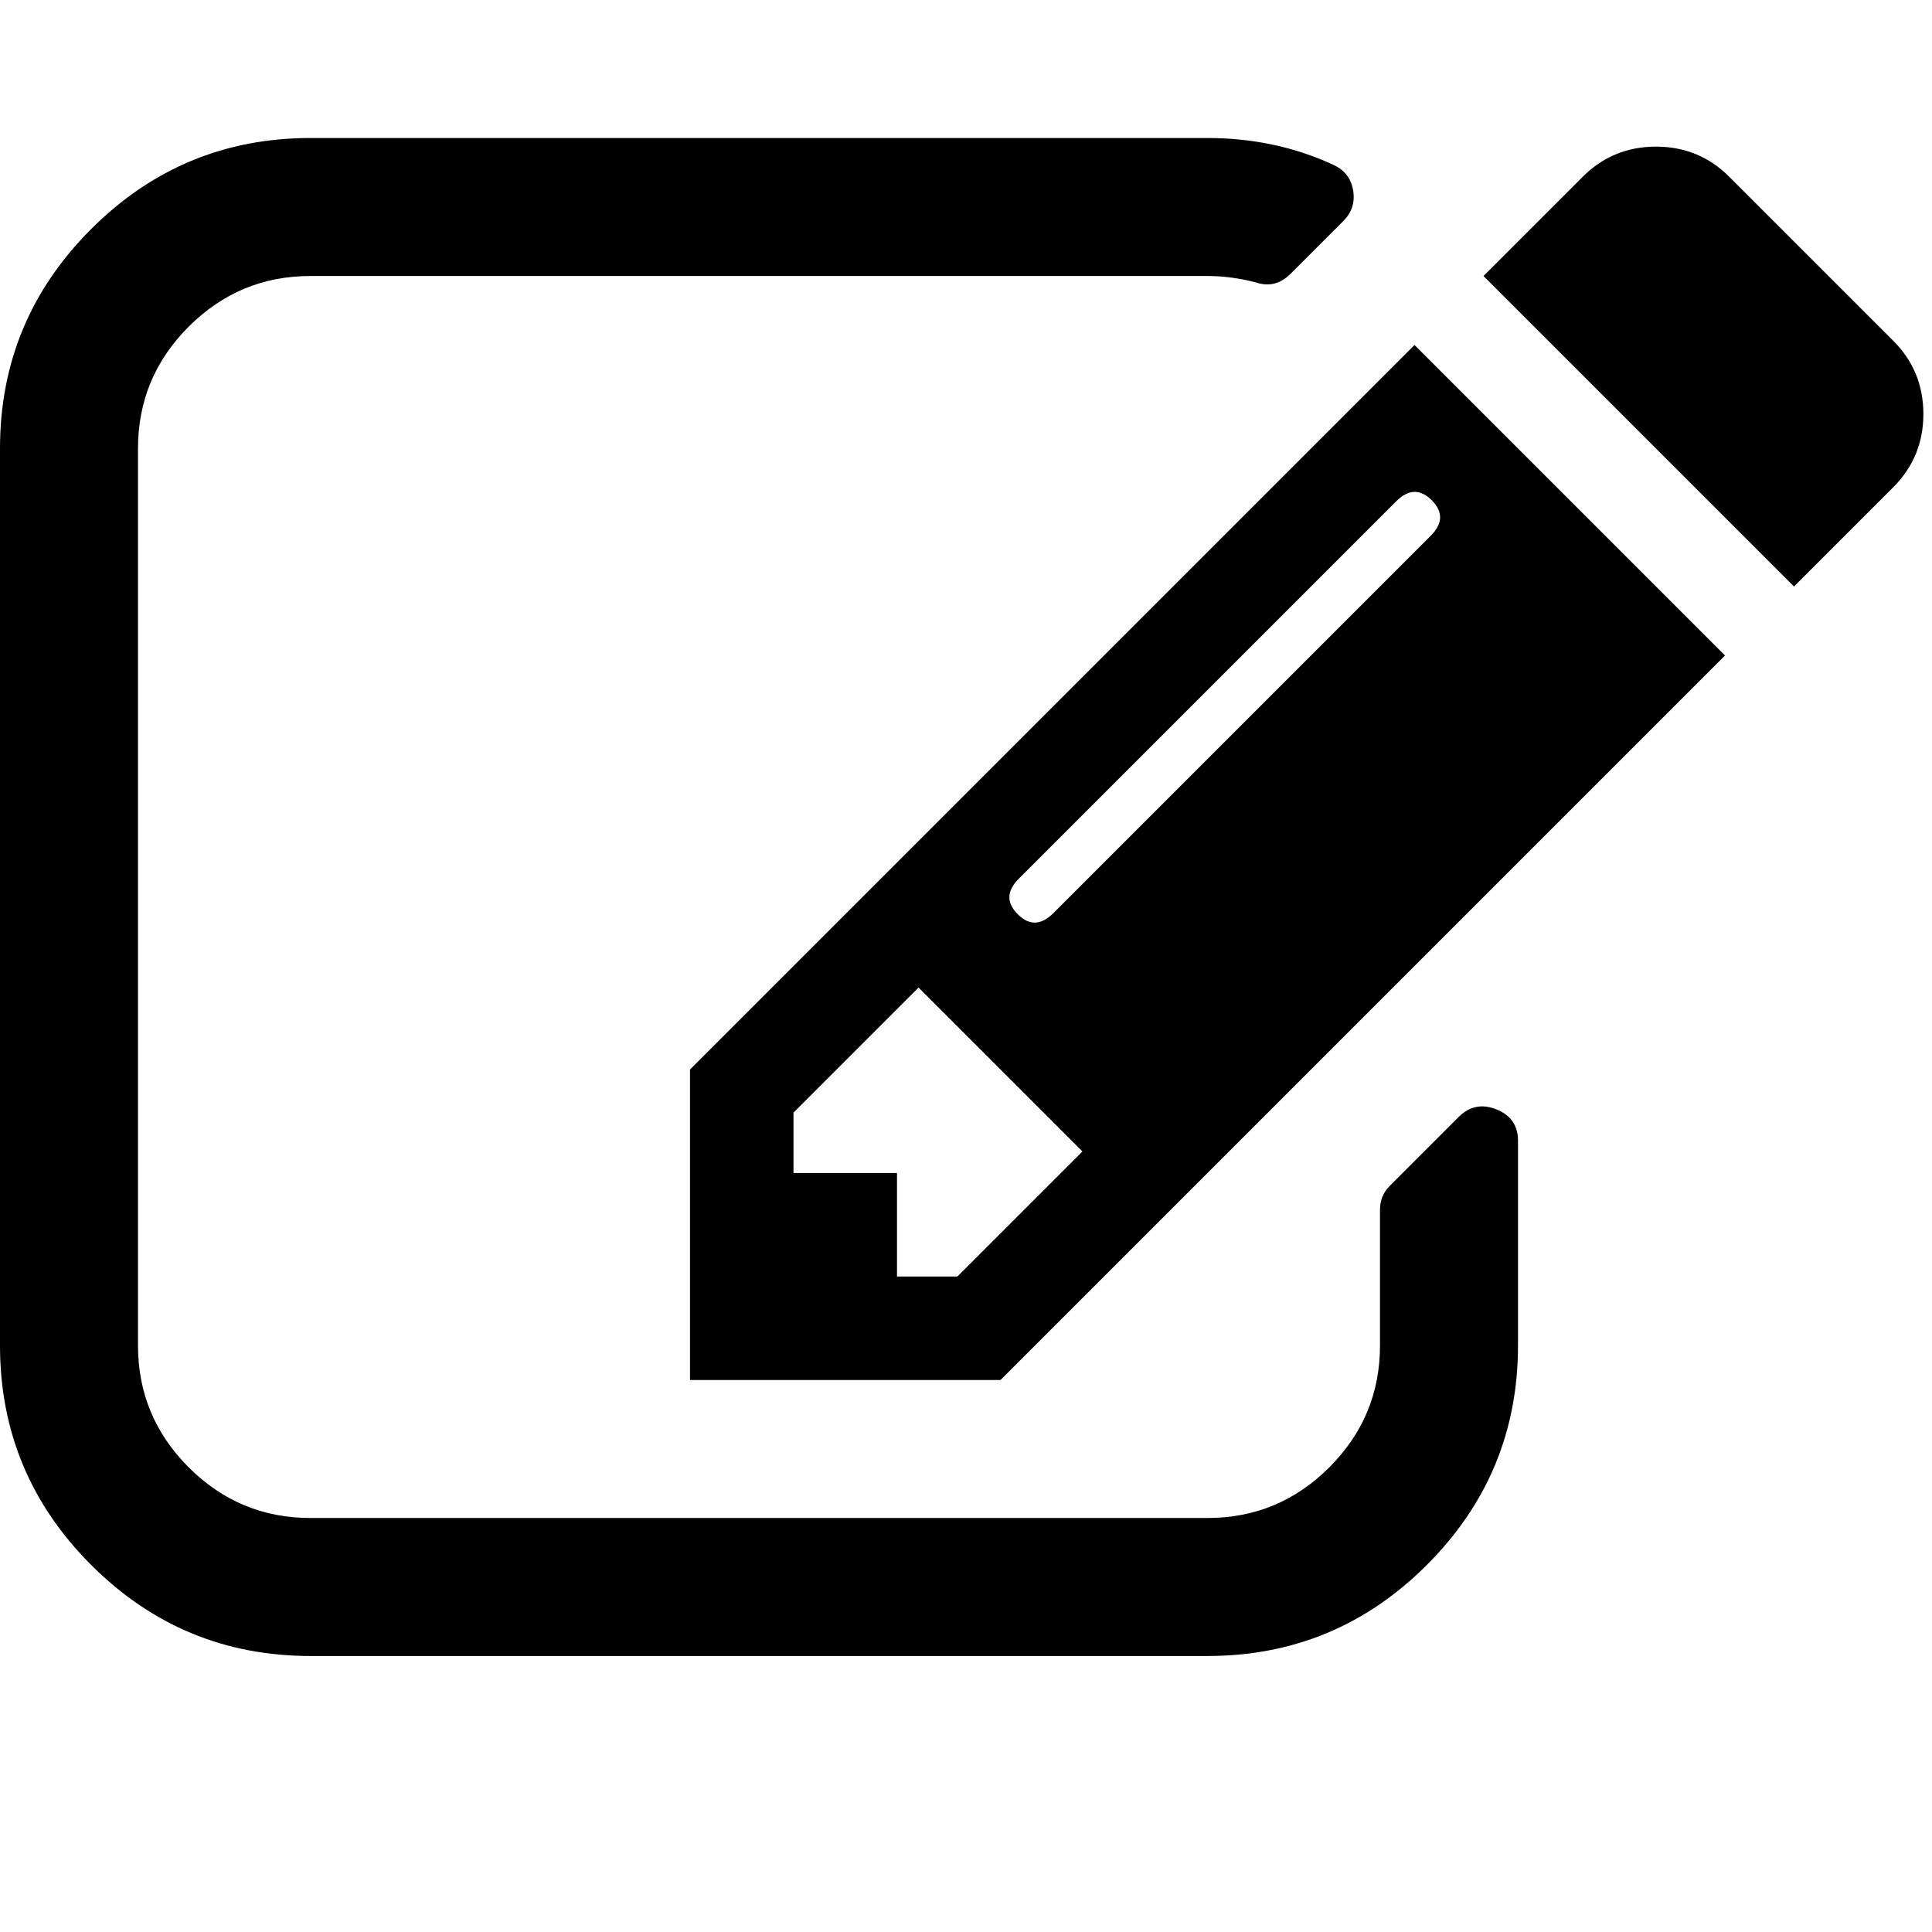
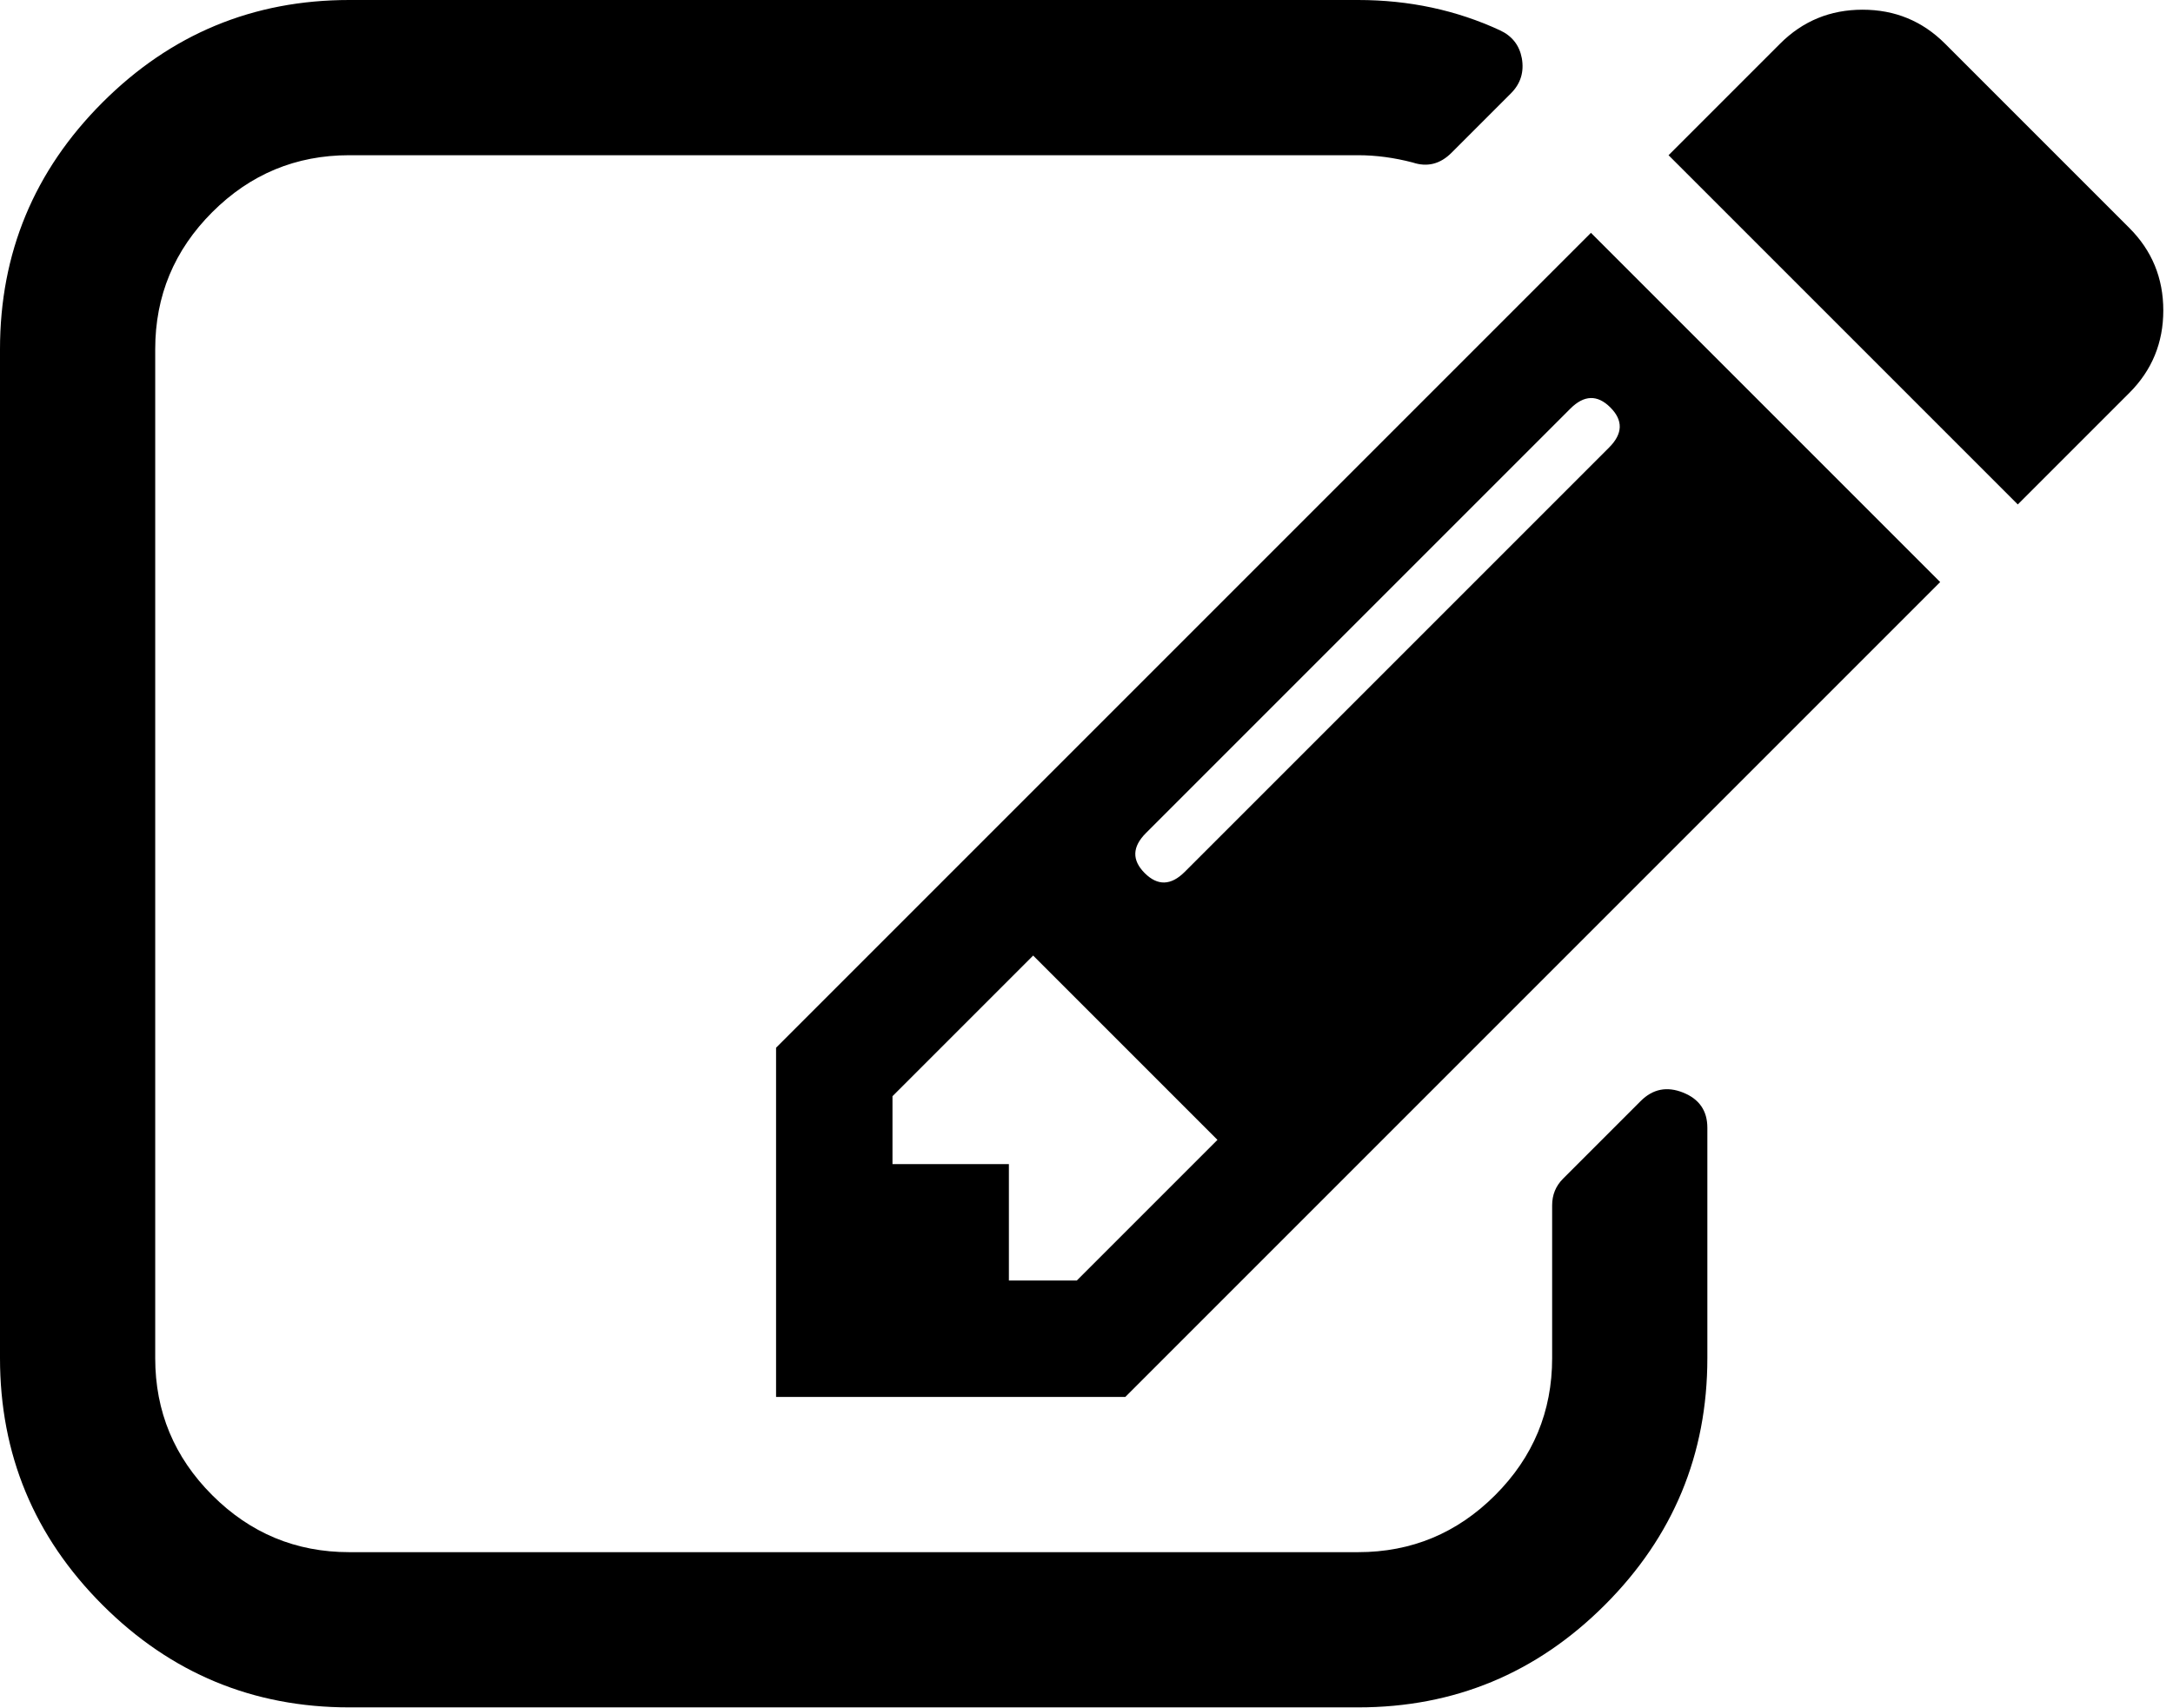
- <svg xmlns="http://www.w3.org/2000/svg" class="inline-svg--fa" viewBox="0 0 1792 1792">
-   <path fill="currentColor" d="M888 1184l116-116-152-152-116 116v56h96v96h56zm440-720q-16-16-33 1L945 815q-17 17-1 33t33-1l350-350q17-17 1-33zm80 594v190q0 119-84.5 203.5T1120 1536H288q-119 0-203.5-84.5T0 1248V416q0-119 84.5-203.5T288 128h832q63 0 117 25 15 7 18 23 3 17-9 29l-49 49q-14 14-32 8-23-6-45-6H288q-66 0-113 47t-47 113v832q0 66 47 113t113 47h832q66 0 113-47t47-113v-126q0-13 9-22l64-64q15-15 35-7t20 29zm-96-738l288 288-672 672H640V992zm444 132l-92 92-288-288 92-92q28-28 68-28t68 28l152 152q28 28 28 68t-28 68z" />
+ <svg xmlns="http://www.w3.org/2000/svg" class="inline-svg--fa" width="14" height="11" viewBox="0 0 1792 1408">
+   <path fill="currentColor" d="M888 1056l116-116-152-152-116 116v56h96v96h56zm440-720q-16-16-33 1L945 687q-17 17-1 33t33-1l350-350q17-17 1-33zm80 594v190q0 119-84.5 203.5T1120 1408H288q-119 0-203.5-84.5T0 1120V288Q0 169 84.5 84.5T288 0h832q63 0 117 25 15 7 18 23 3 17-9 29l-49 49q-14 14-32 8-23-6-45-6H288q-66 0-113 47t-47 113v832q0 66 47 113t113 47h832q66 0 113-47t47-113V994q0-13 9-22l64-64q15-15 35-7t20 29zm-96-738l288 288-672 672H640V864zm444 132l-92 92-288-288 92-92q28-28 68-28t68 28l152 152q28 28 28 68t-28 68z" />
</svg>
